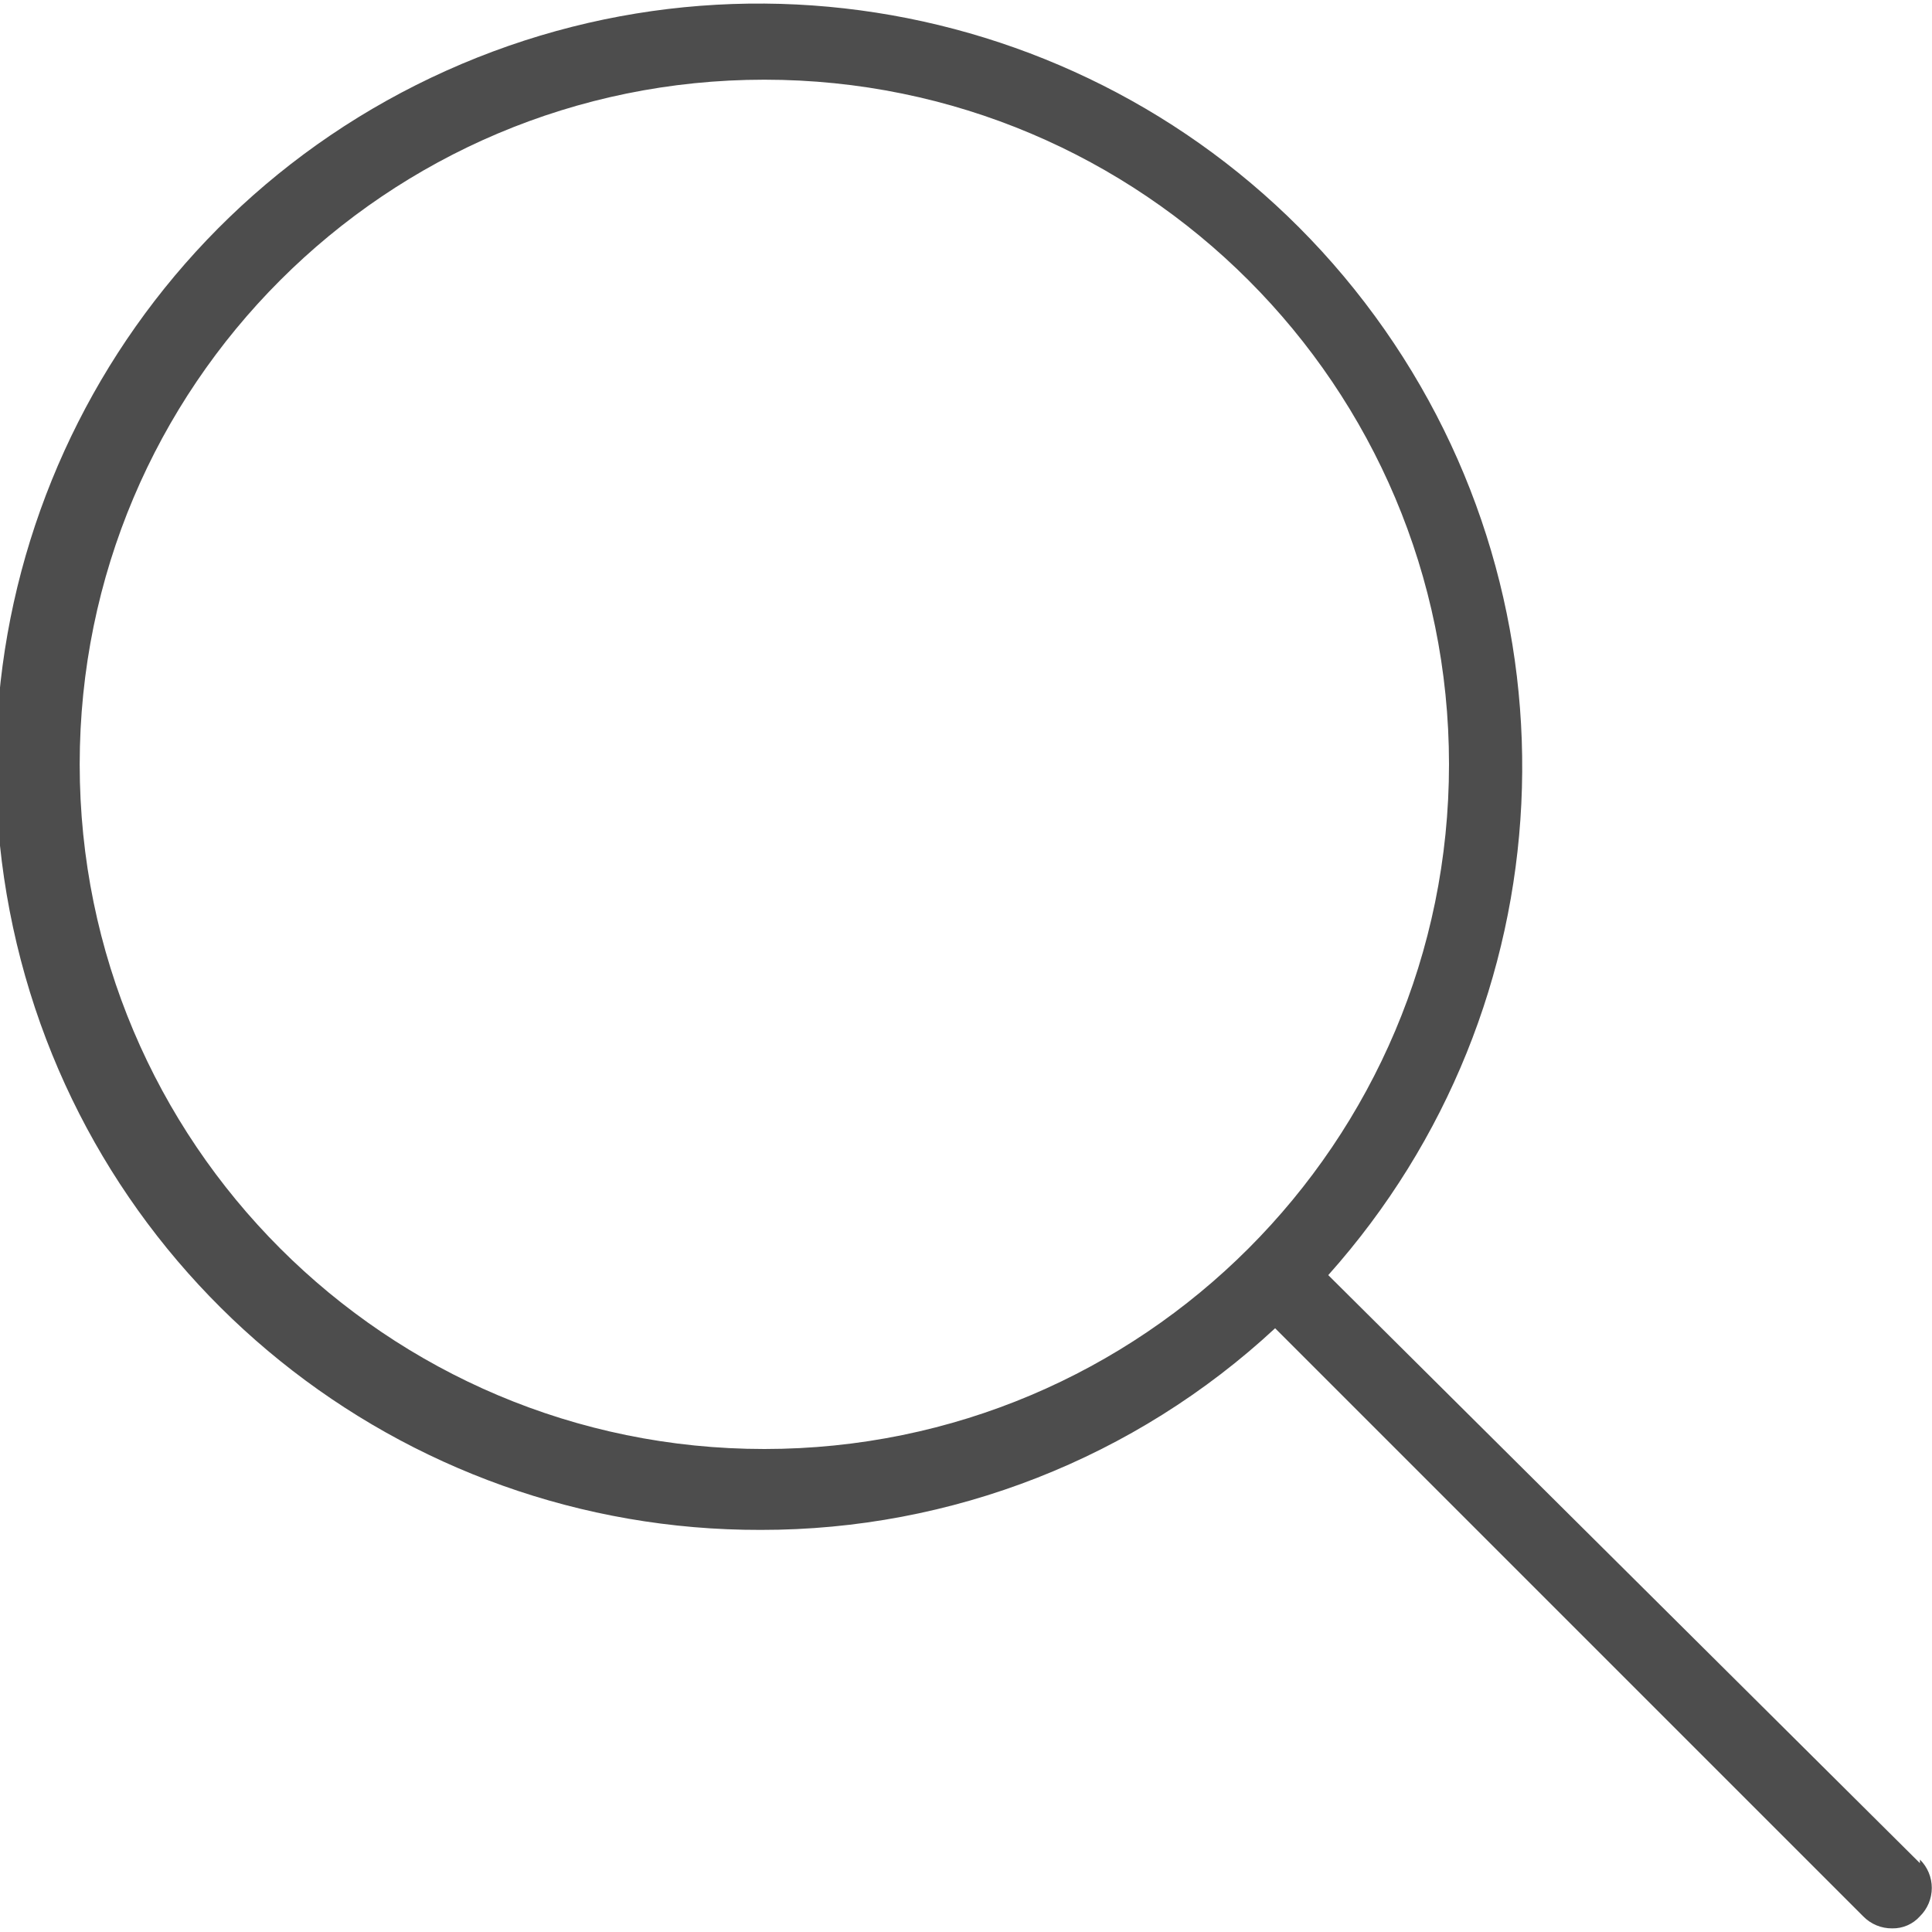
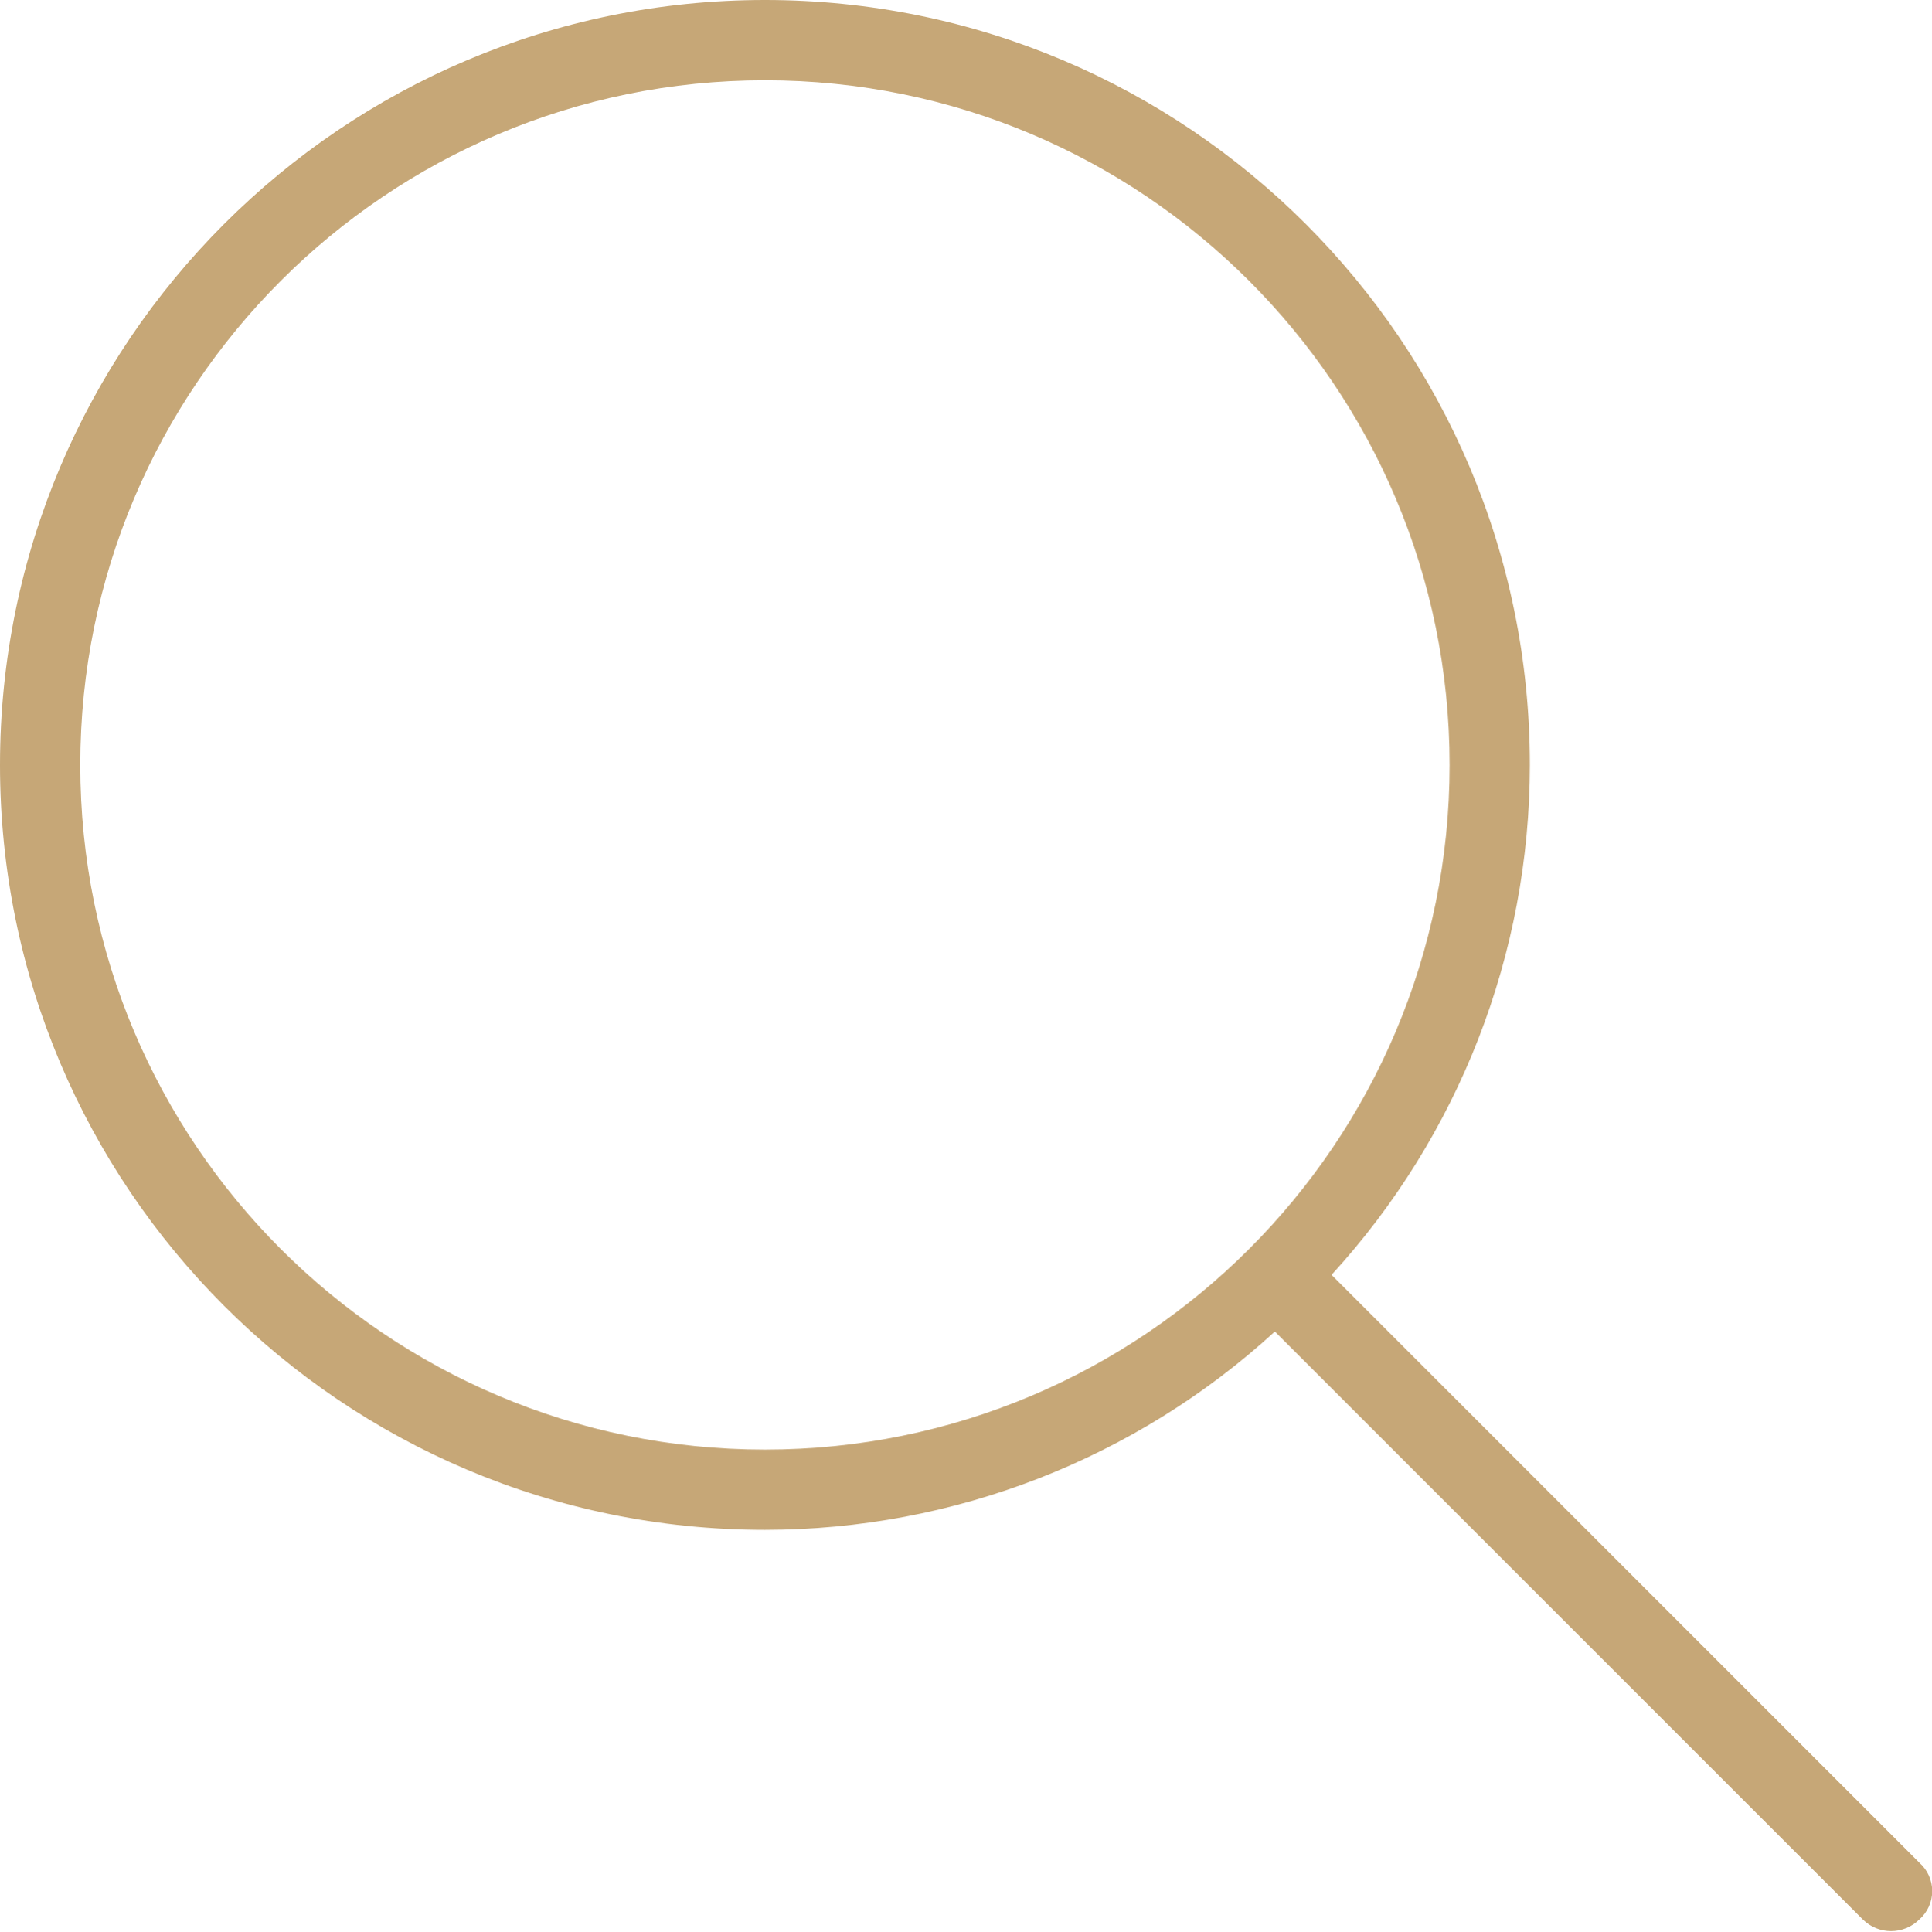
- <svg xmlns="http://www.w3.org/2000/svg" viewBox="0 0 16 16">
+ <svg xmlns="http://www.w3.org/2000/svg" viewBox="0 0 8.18 8.18">
  <defs>
-     <style>.cls-1{fill:#4d4d4d;}</style>
+     <style>.cls-1{fill:#c6a777;}</style>
  </defs>
  <g id="Layer_2" data-name="Layer 2">
    <g id="Layer_1-2" data-name="Layer 1">
-       <path class="cls-1" d="M15.9,15.43,11,10.56a6.32,6.32,0,1,0-4.7,2.11A6.25,6.25,0,0,0,10.56,11l4.87,4.87a.33.33,0,0,0,.24.1.3.3,0,0,0,.23-.1.33.33,0,0,0,0-.47M6.33,12A5.67,5.67,0,1,1,12,6.33,5.67,5.67,0,0,1,6.33,12" />
+       <path class="cls-1" d="M8.13,7.89,5.64,5.4a3.2,3.2,0,0,0,.84-2.16A3.24,3.24,0,1,0,3.24,6.48,3.2,3.2,0,0,0,5.4,5.64L7.89,8.13a.17.17,0,0,0,.24,0A.16.16,0,0,0,8.13,7.89ZM3.24,6.14a2.9,2.9,0,1,1,2.9-2.9A2.9,2.9,0,0,1,3.24,6.14Z" />
    </g>
  </g>
</svg>
